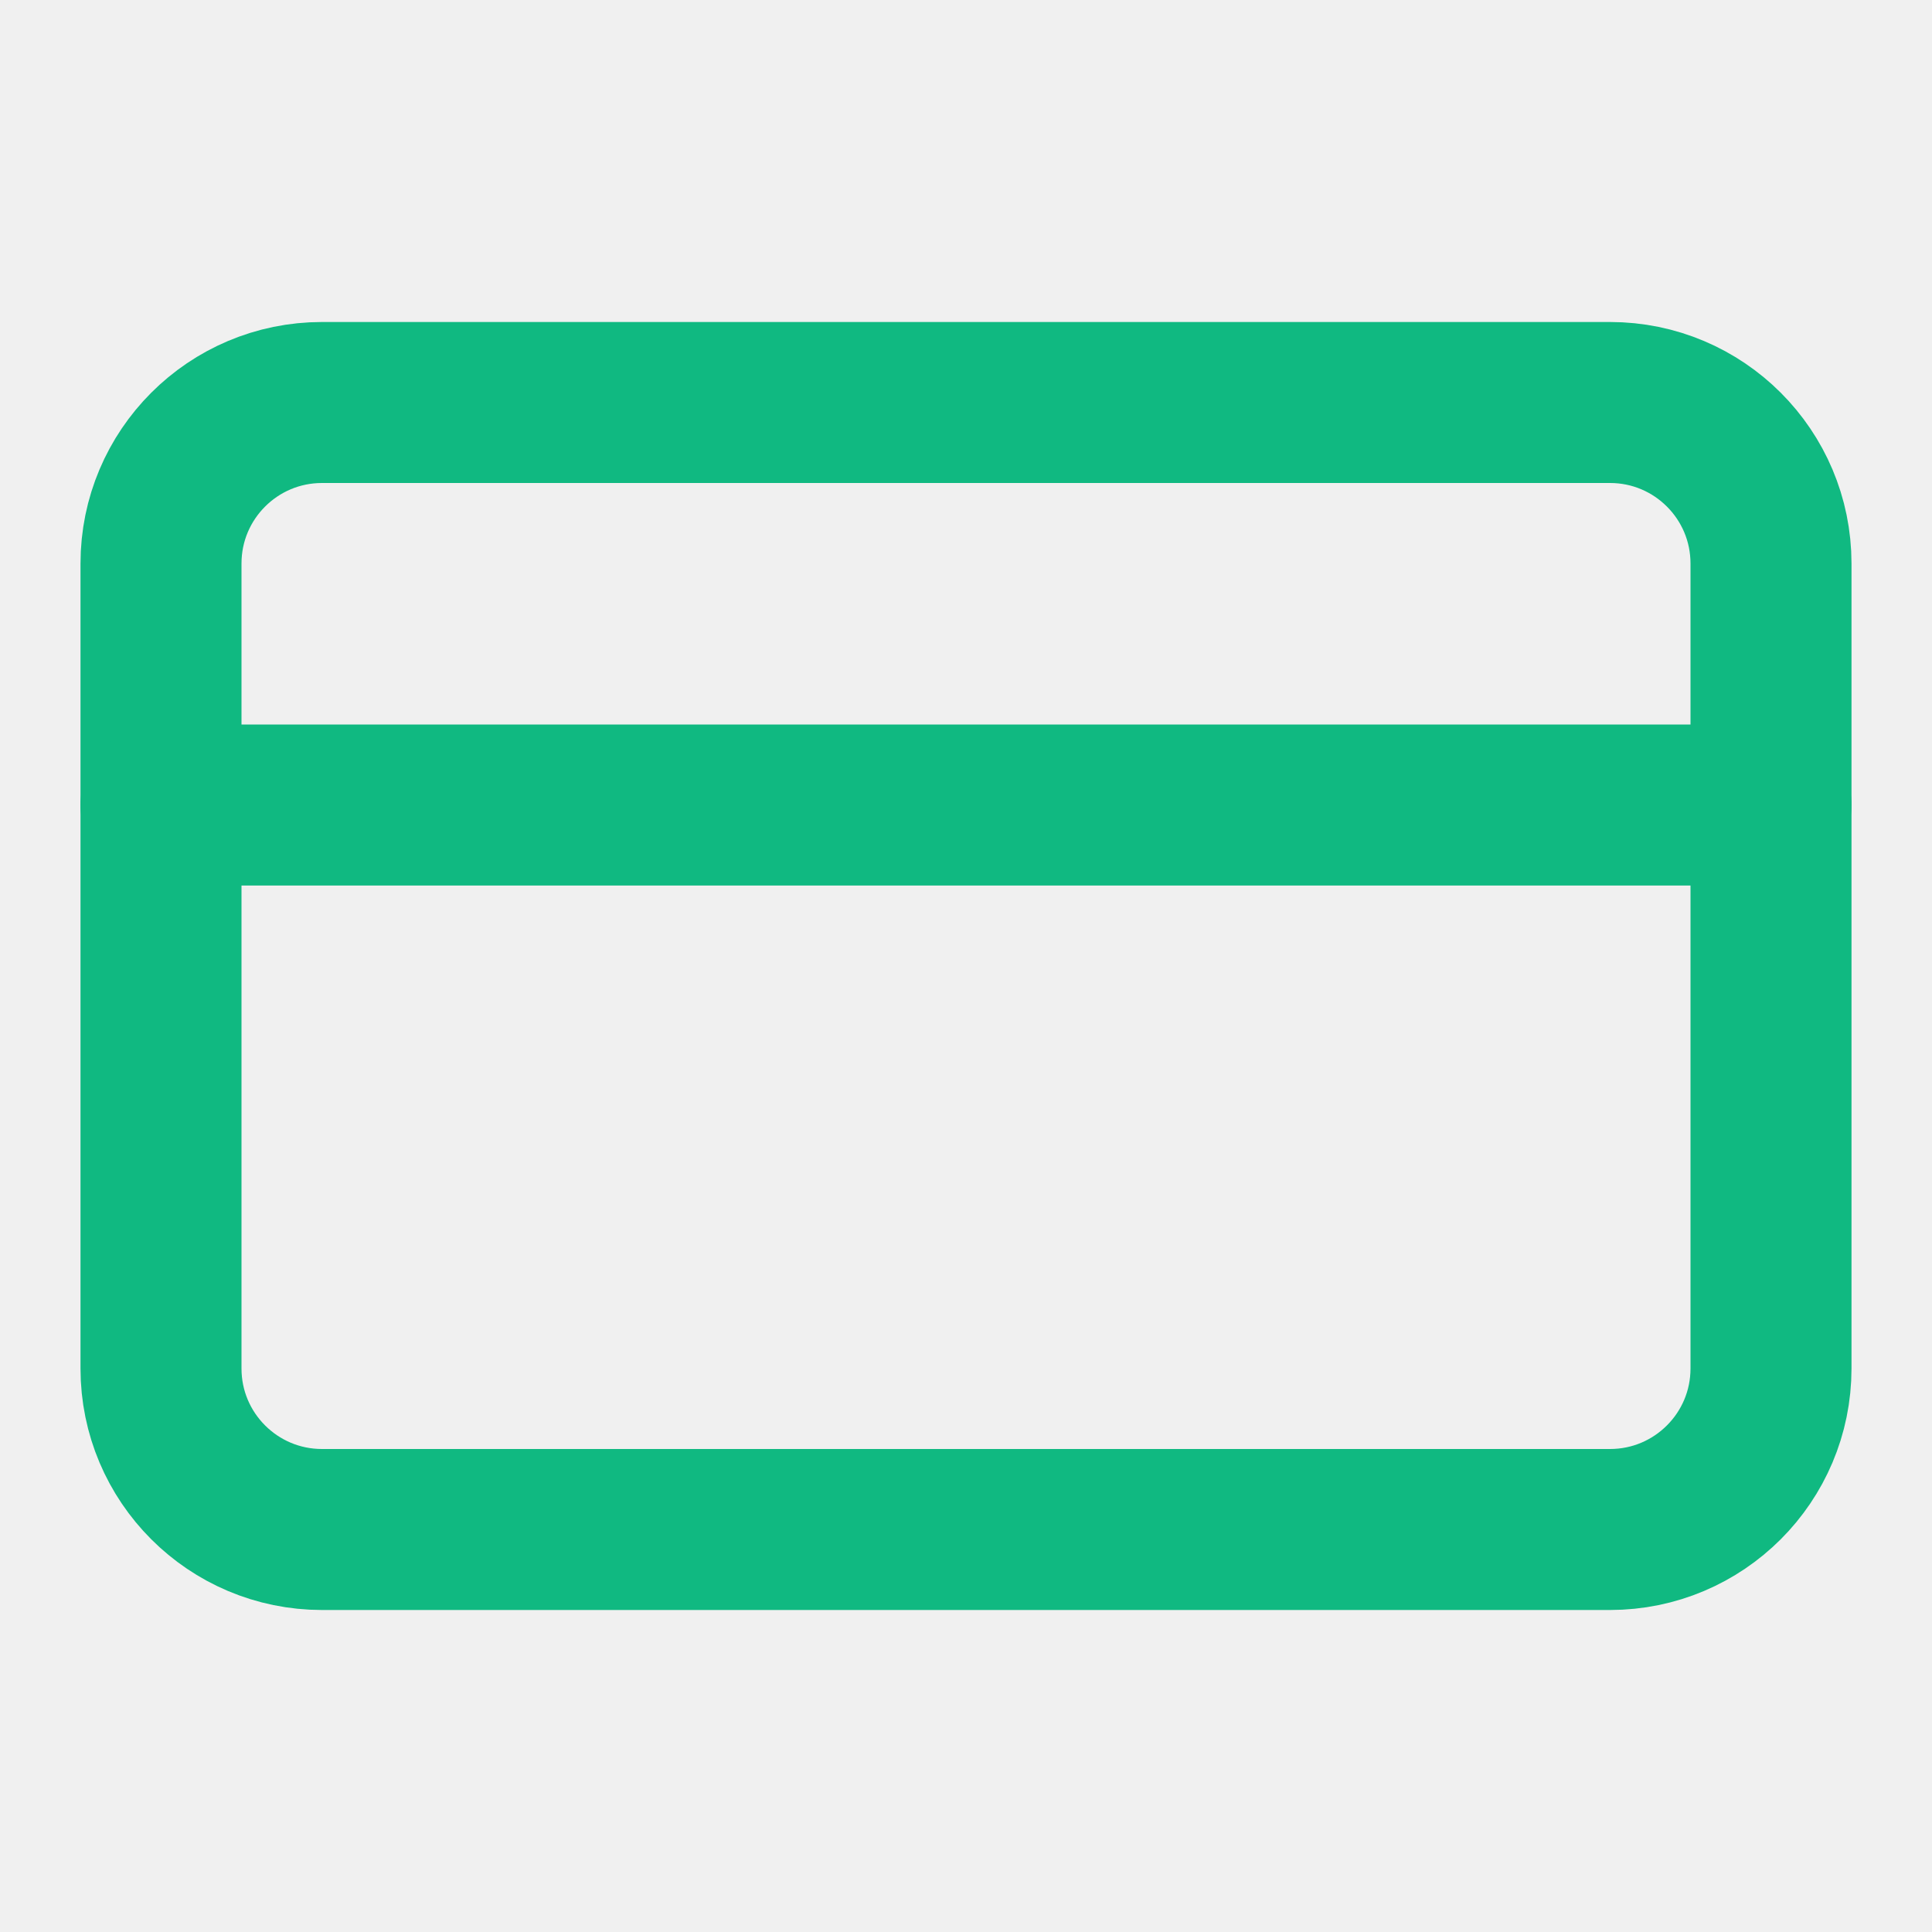
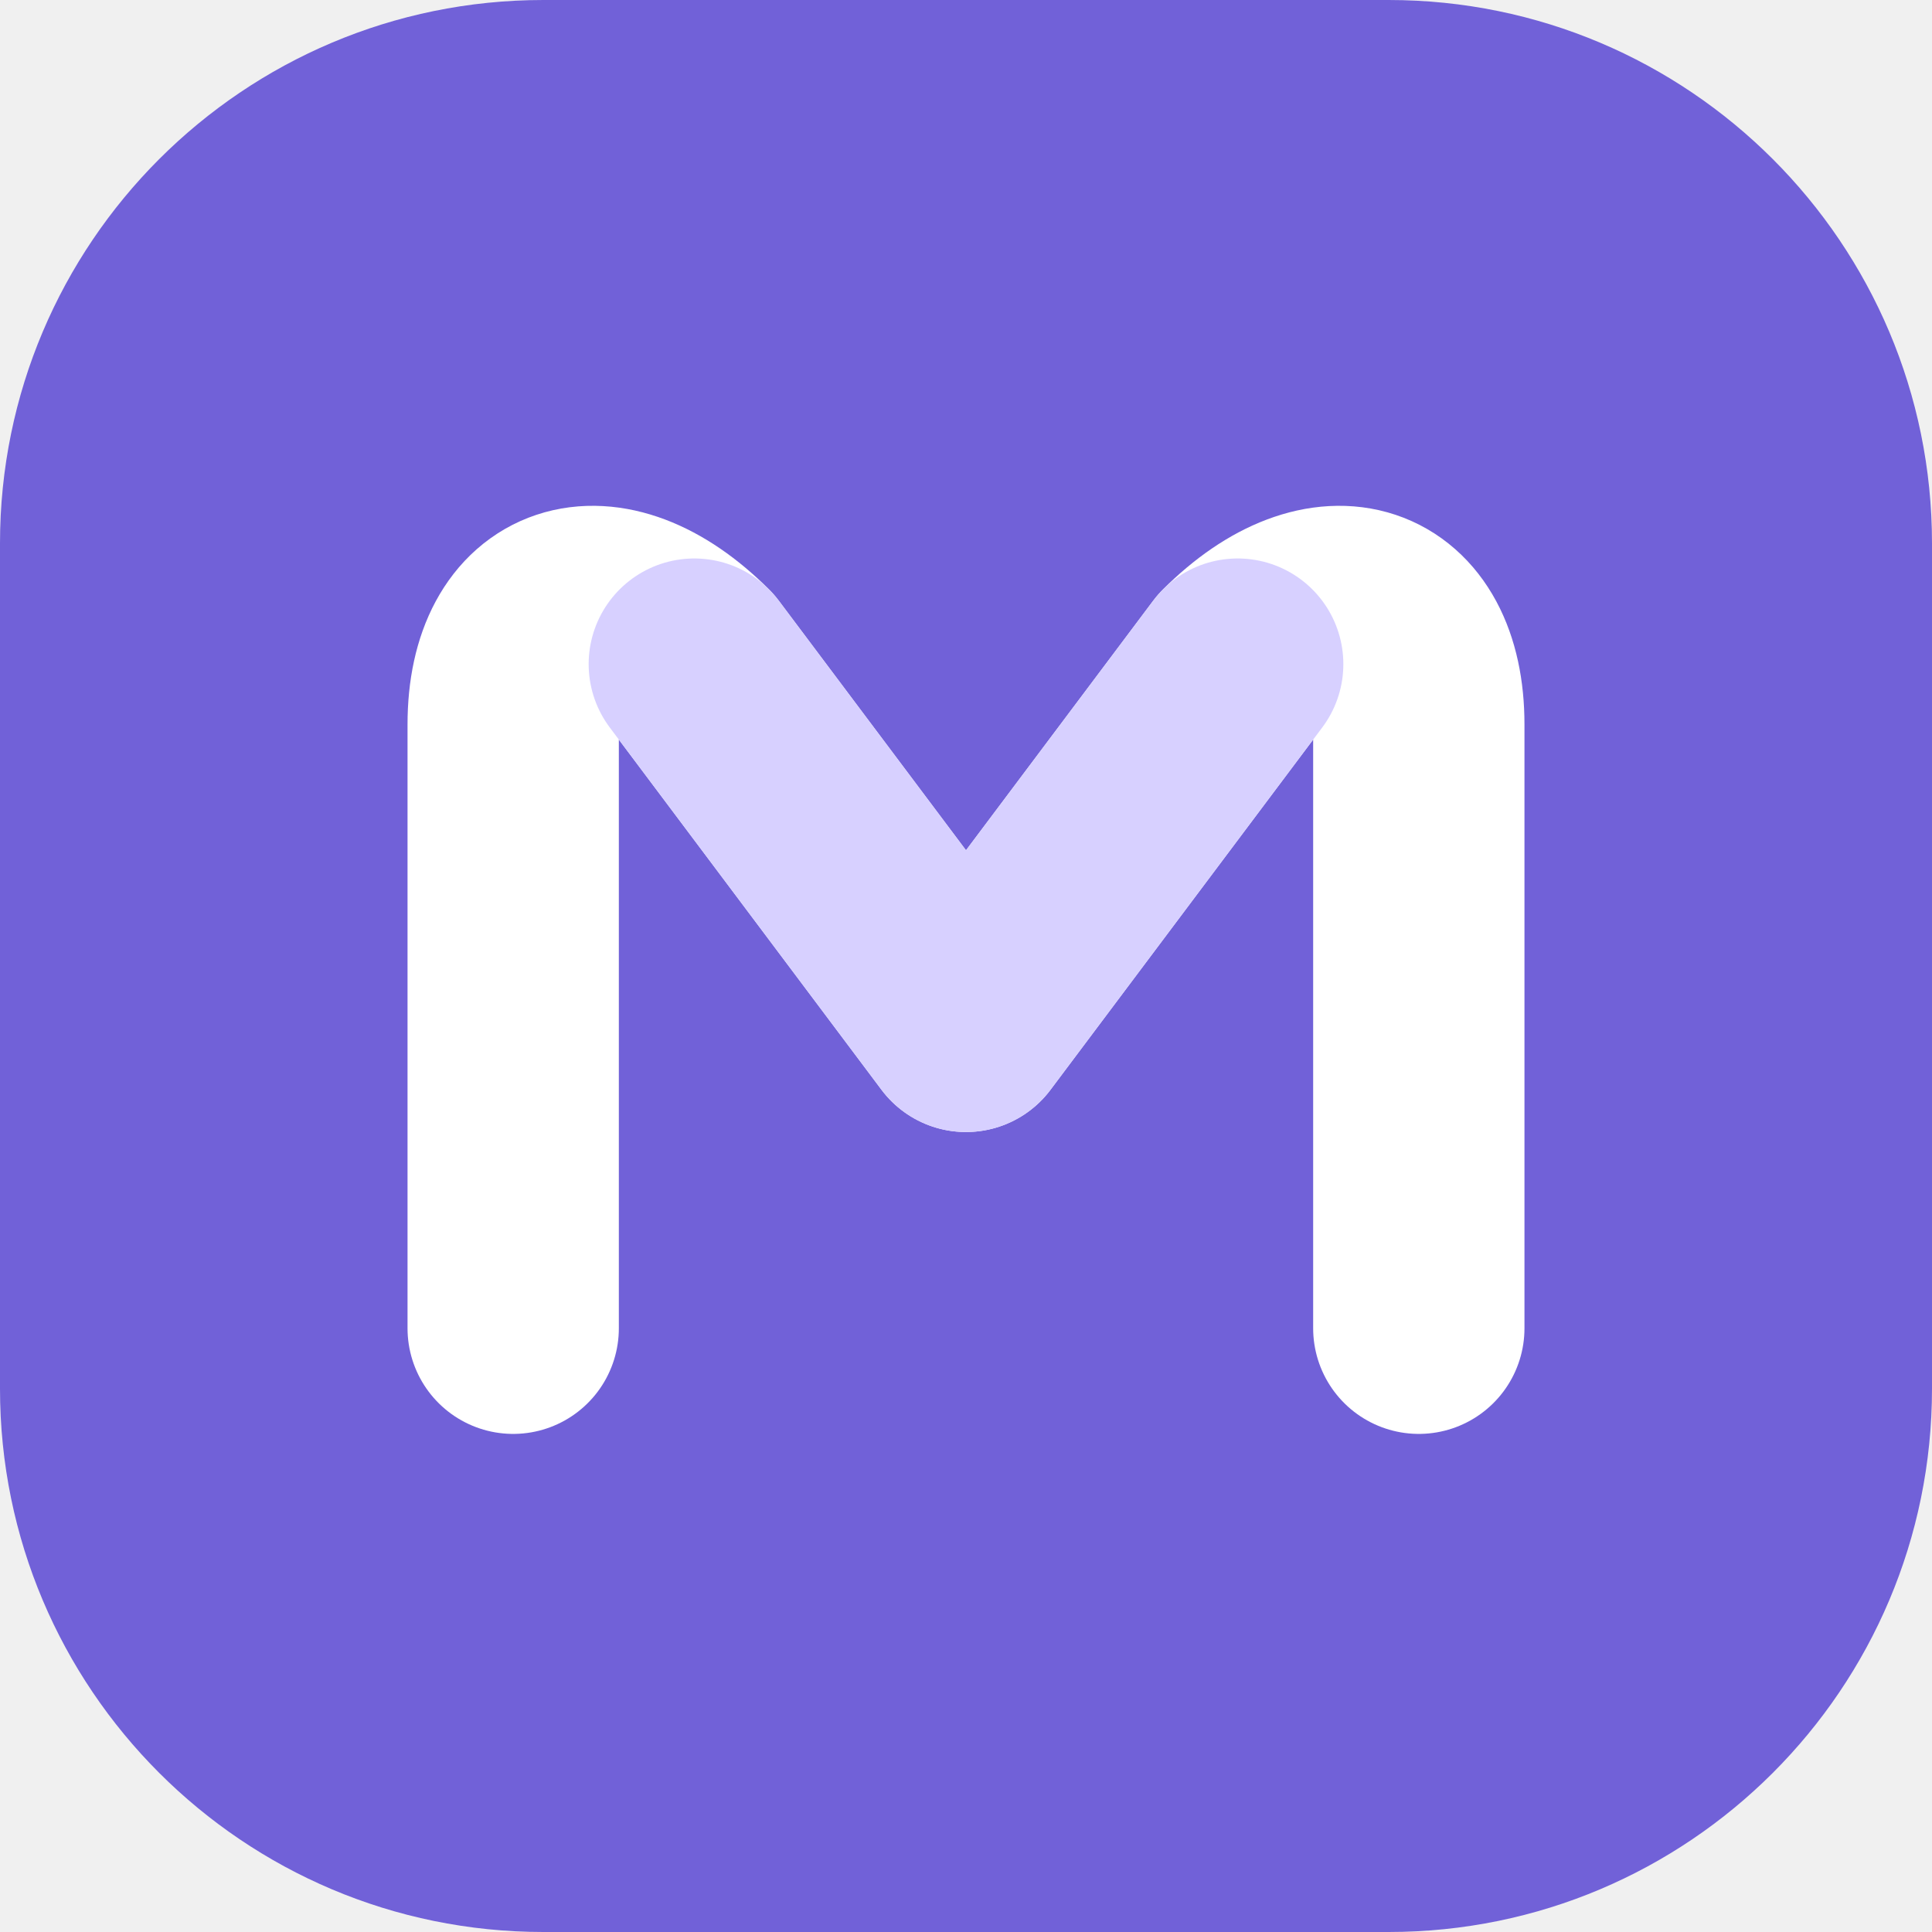
- <svg xmlns="http://www.w3.org/2000/svg" viewBox="0 0 24 24" fill="none" stroke="#10b981" stroke-width="2" stroke-linecap="round" stroke-linejoin="round">
-   <rect x="2" y="5" width="20" height="14" rx="2" />
-   <line x1="2" y1="10" x2="22" y2="10" />
+ <svg xmlns="http://www.w3.org/2000/svg" width="512" height="512" viewBox="0 0 64 64" fill="none">
+   <rect width="64" height="64" rx="18" fill="#7161d8" />
+   <path d="M17 44V24c0-4 3-5 6-2l9 12 9-12c3-3 6-2 6 2v20" stroke="#fff" stroke-width="7" stroke-linecap="round" stroke-linejoin="round" />
+   <path d="m23 22 9 12 9-12" stroke="#d7d0ff" stroke-width="7" stroke-linecap="round" stroke-linejoin="round" />
</svg>
